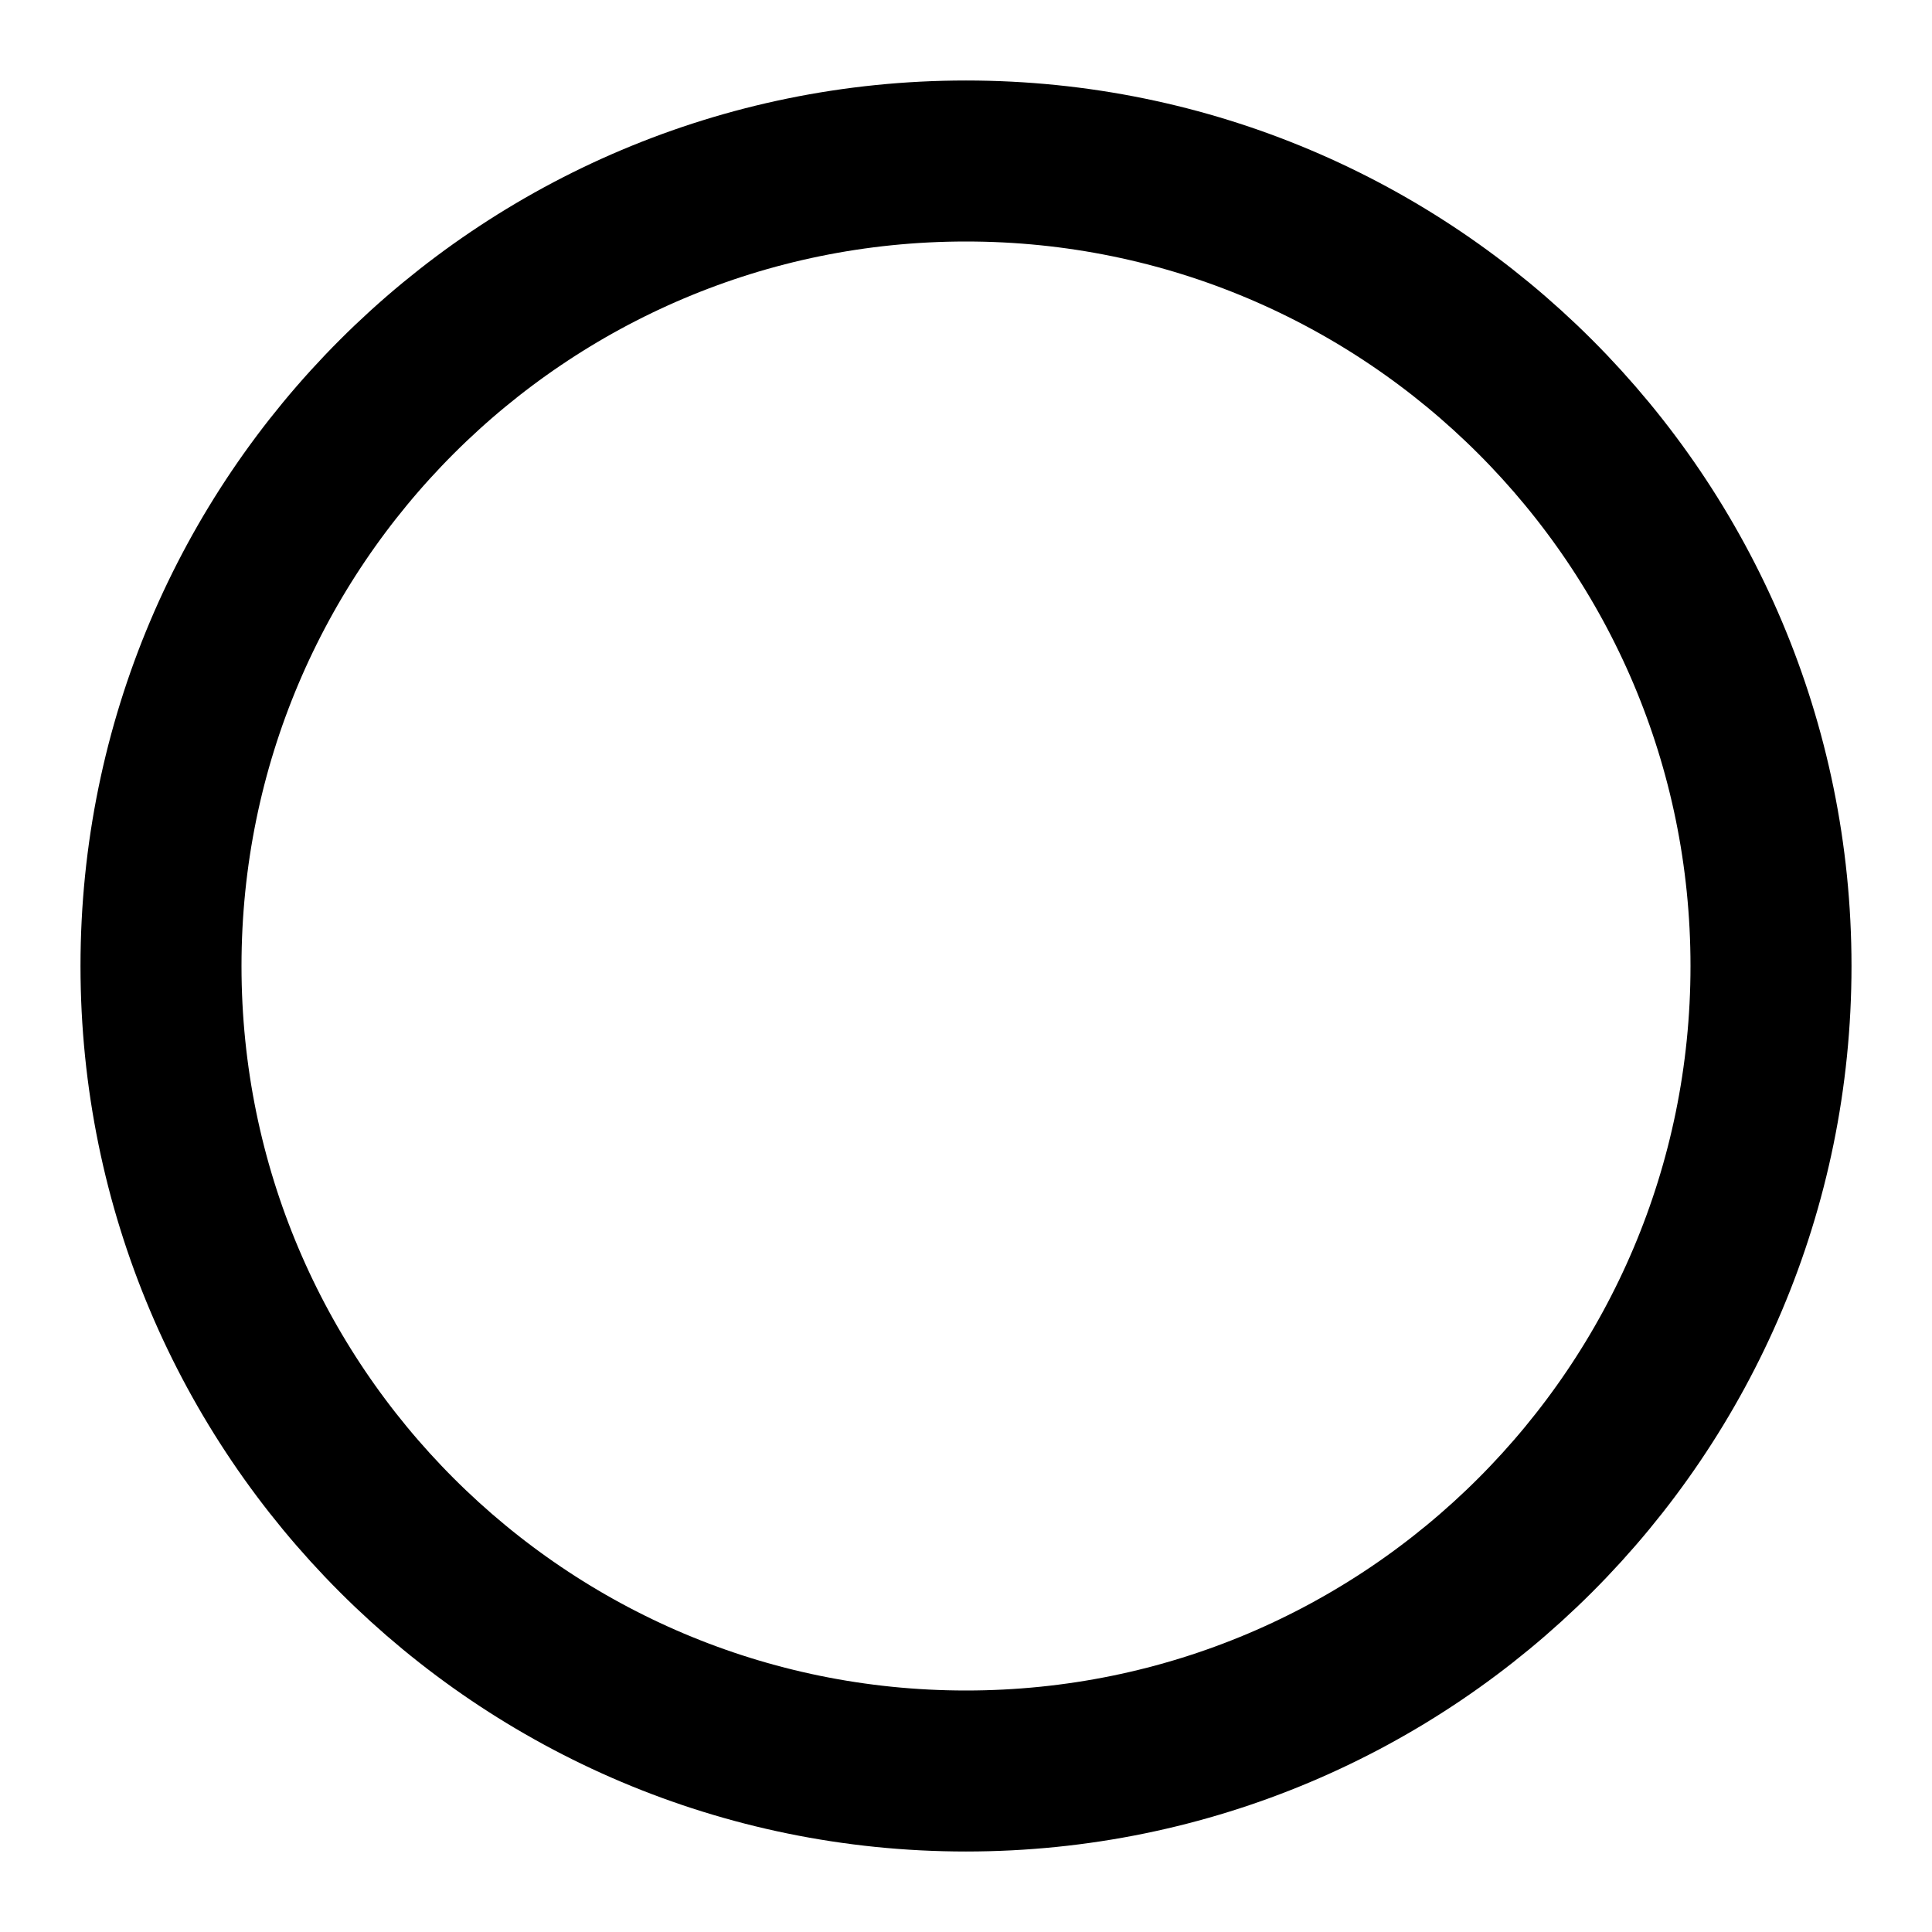
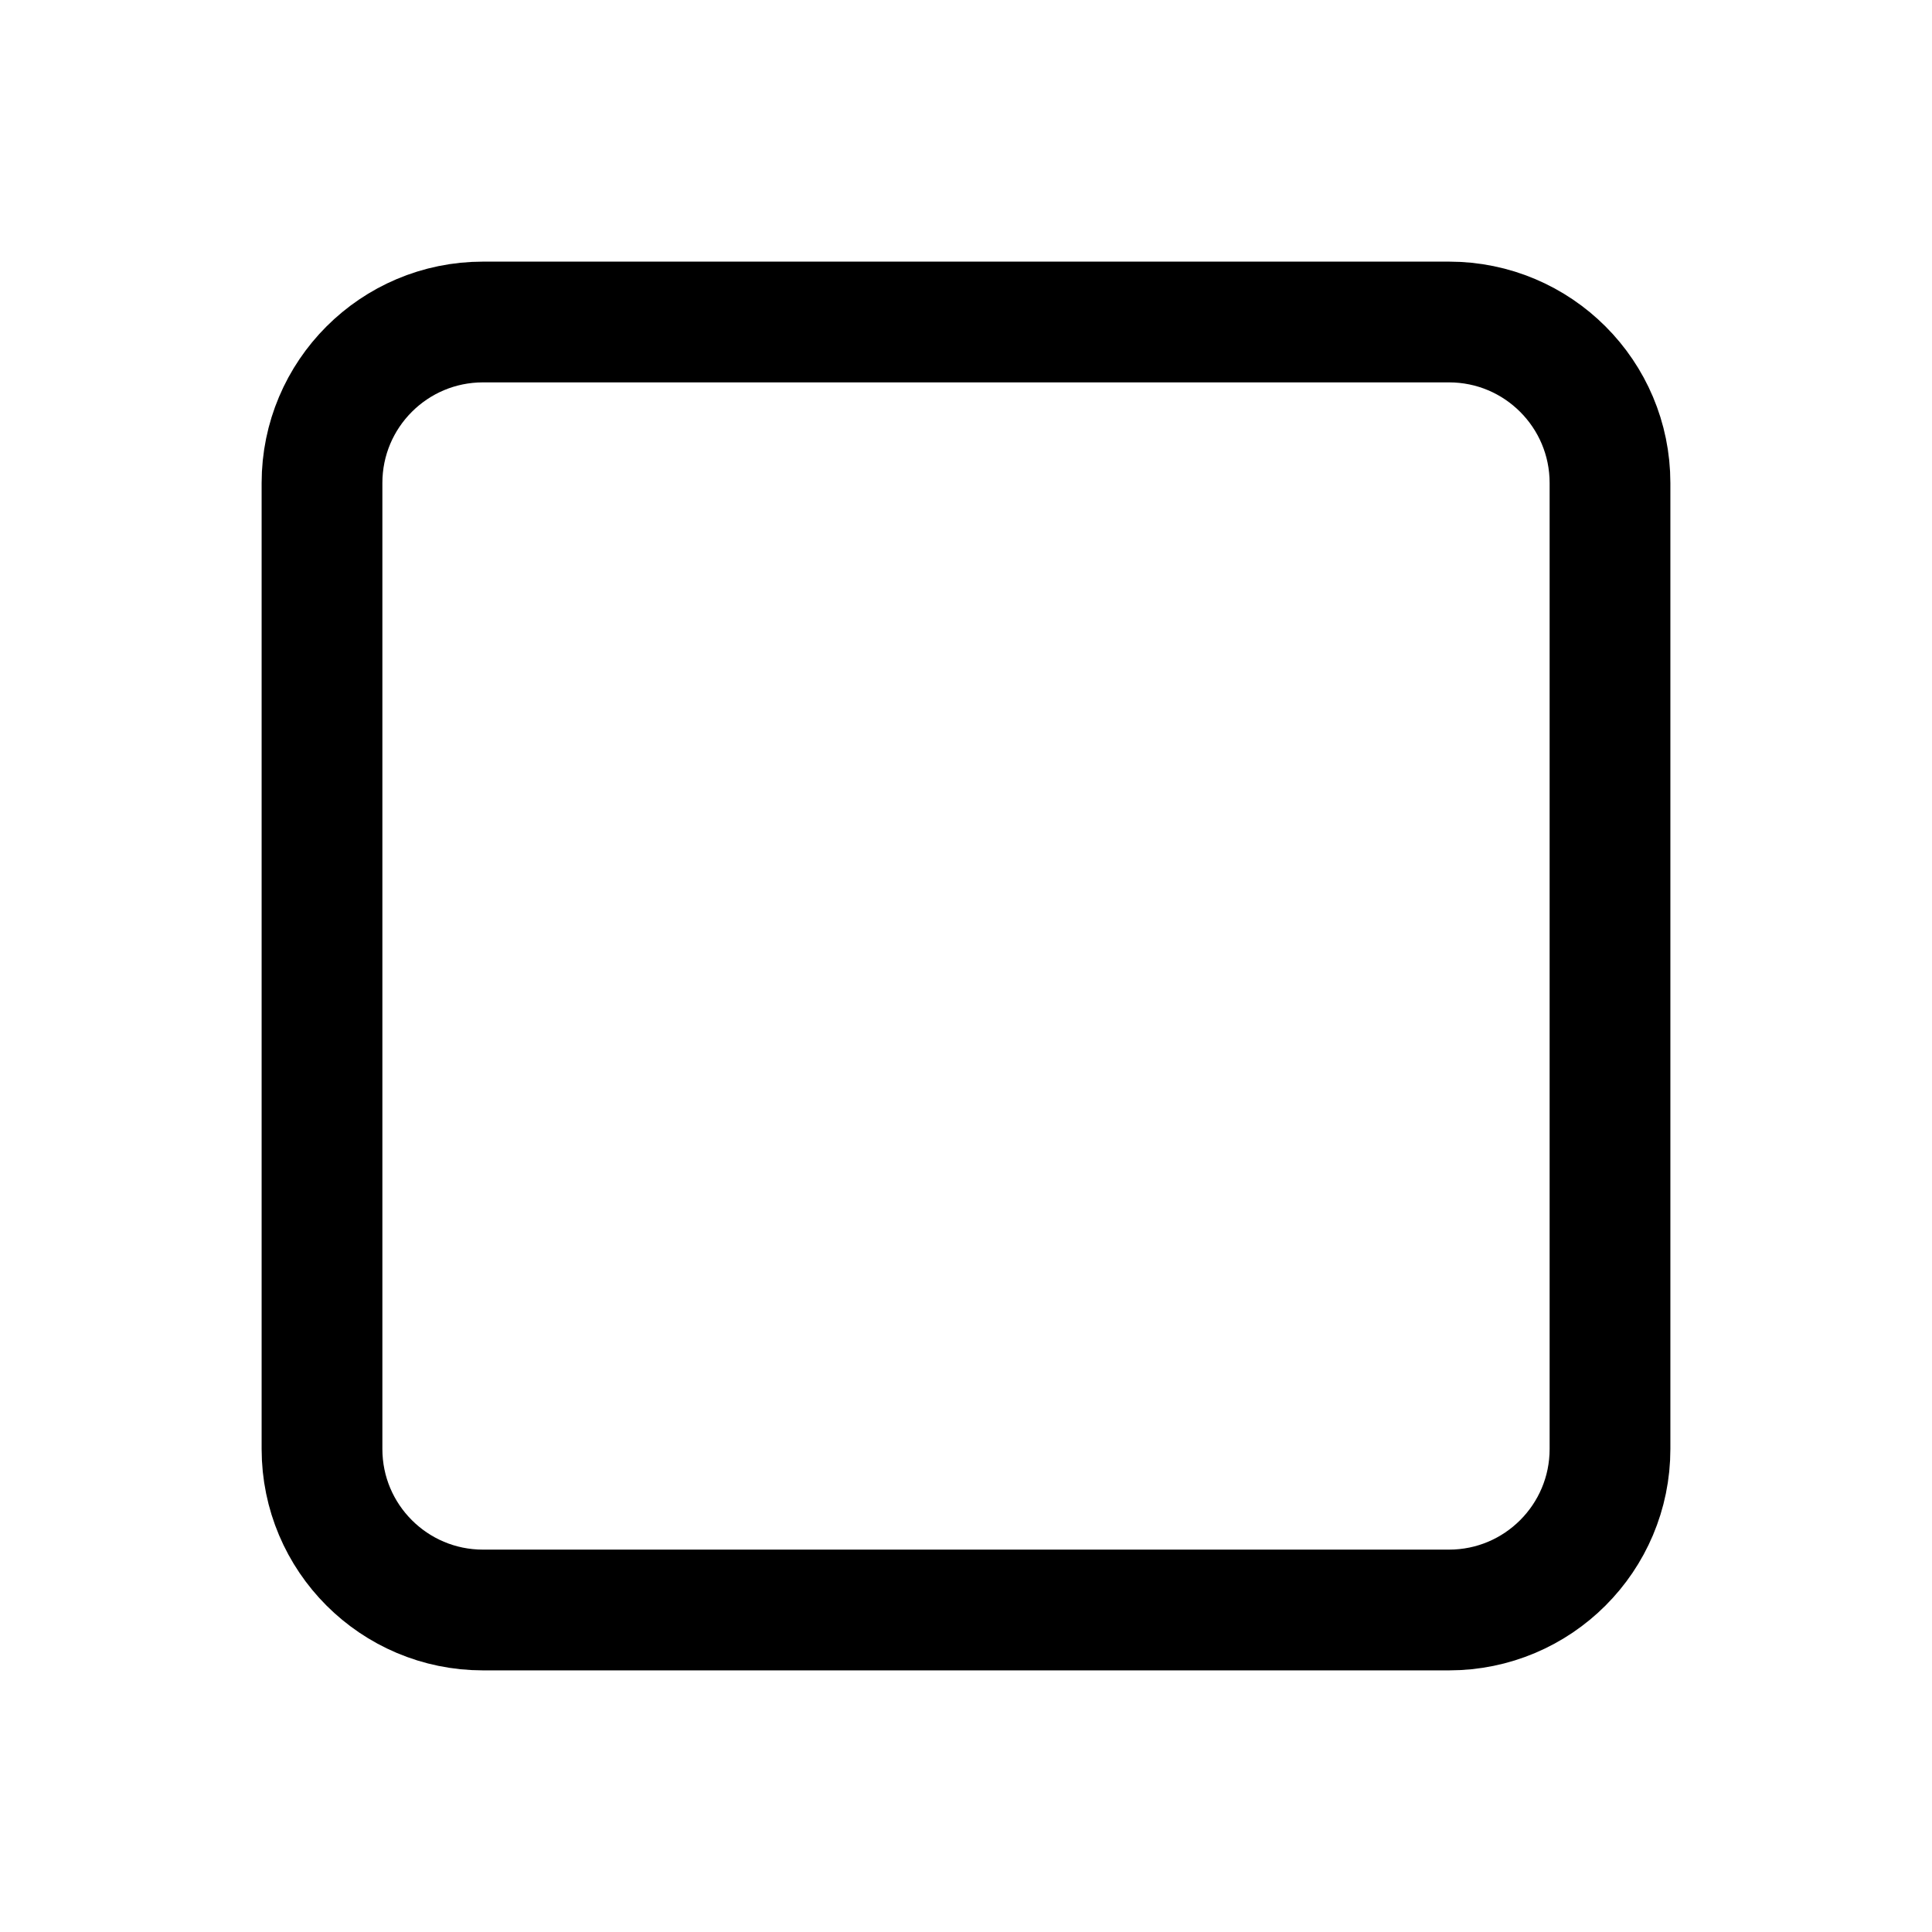
- <svg xmlns="http://www.w3.org/2000/svg" width="16" height="16" viewBox="0 0 24 24" fill="none" stroke="currentColor" stroke-width="2" stroke-linecap="round" stroke-linejoin="round">
-   <circle cx="12" cy="12" r="10" />
+ <svg xmlns="http://www.w3.org/2000/svg" viewBox="0 0 24 24" fill="none" stroke="currentColor" stroke-width="1.5" stroke-linecap="round" stroke-linejoin="round">
+   <rect x="4" y="4" width="16" height="16" rx="2" />
</svg>
